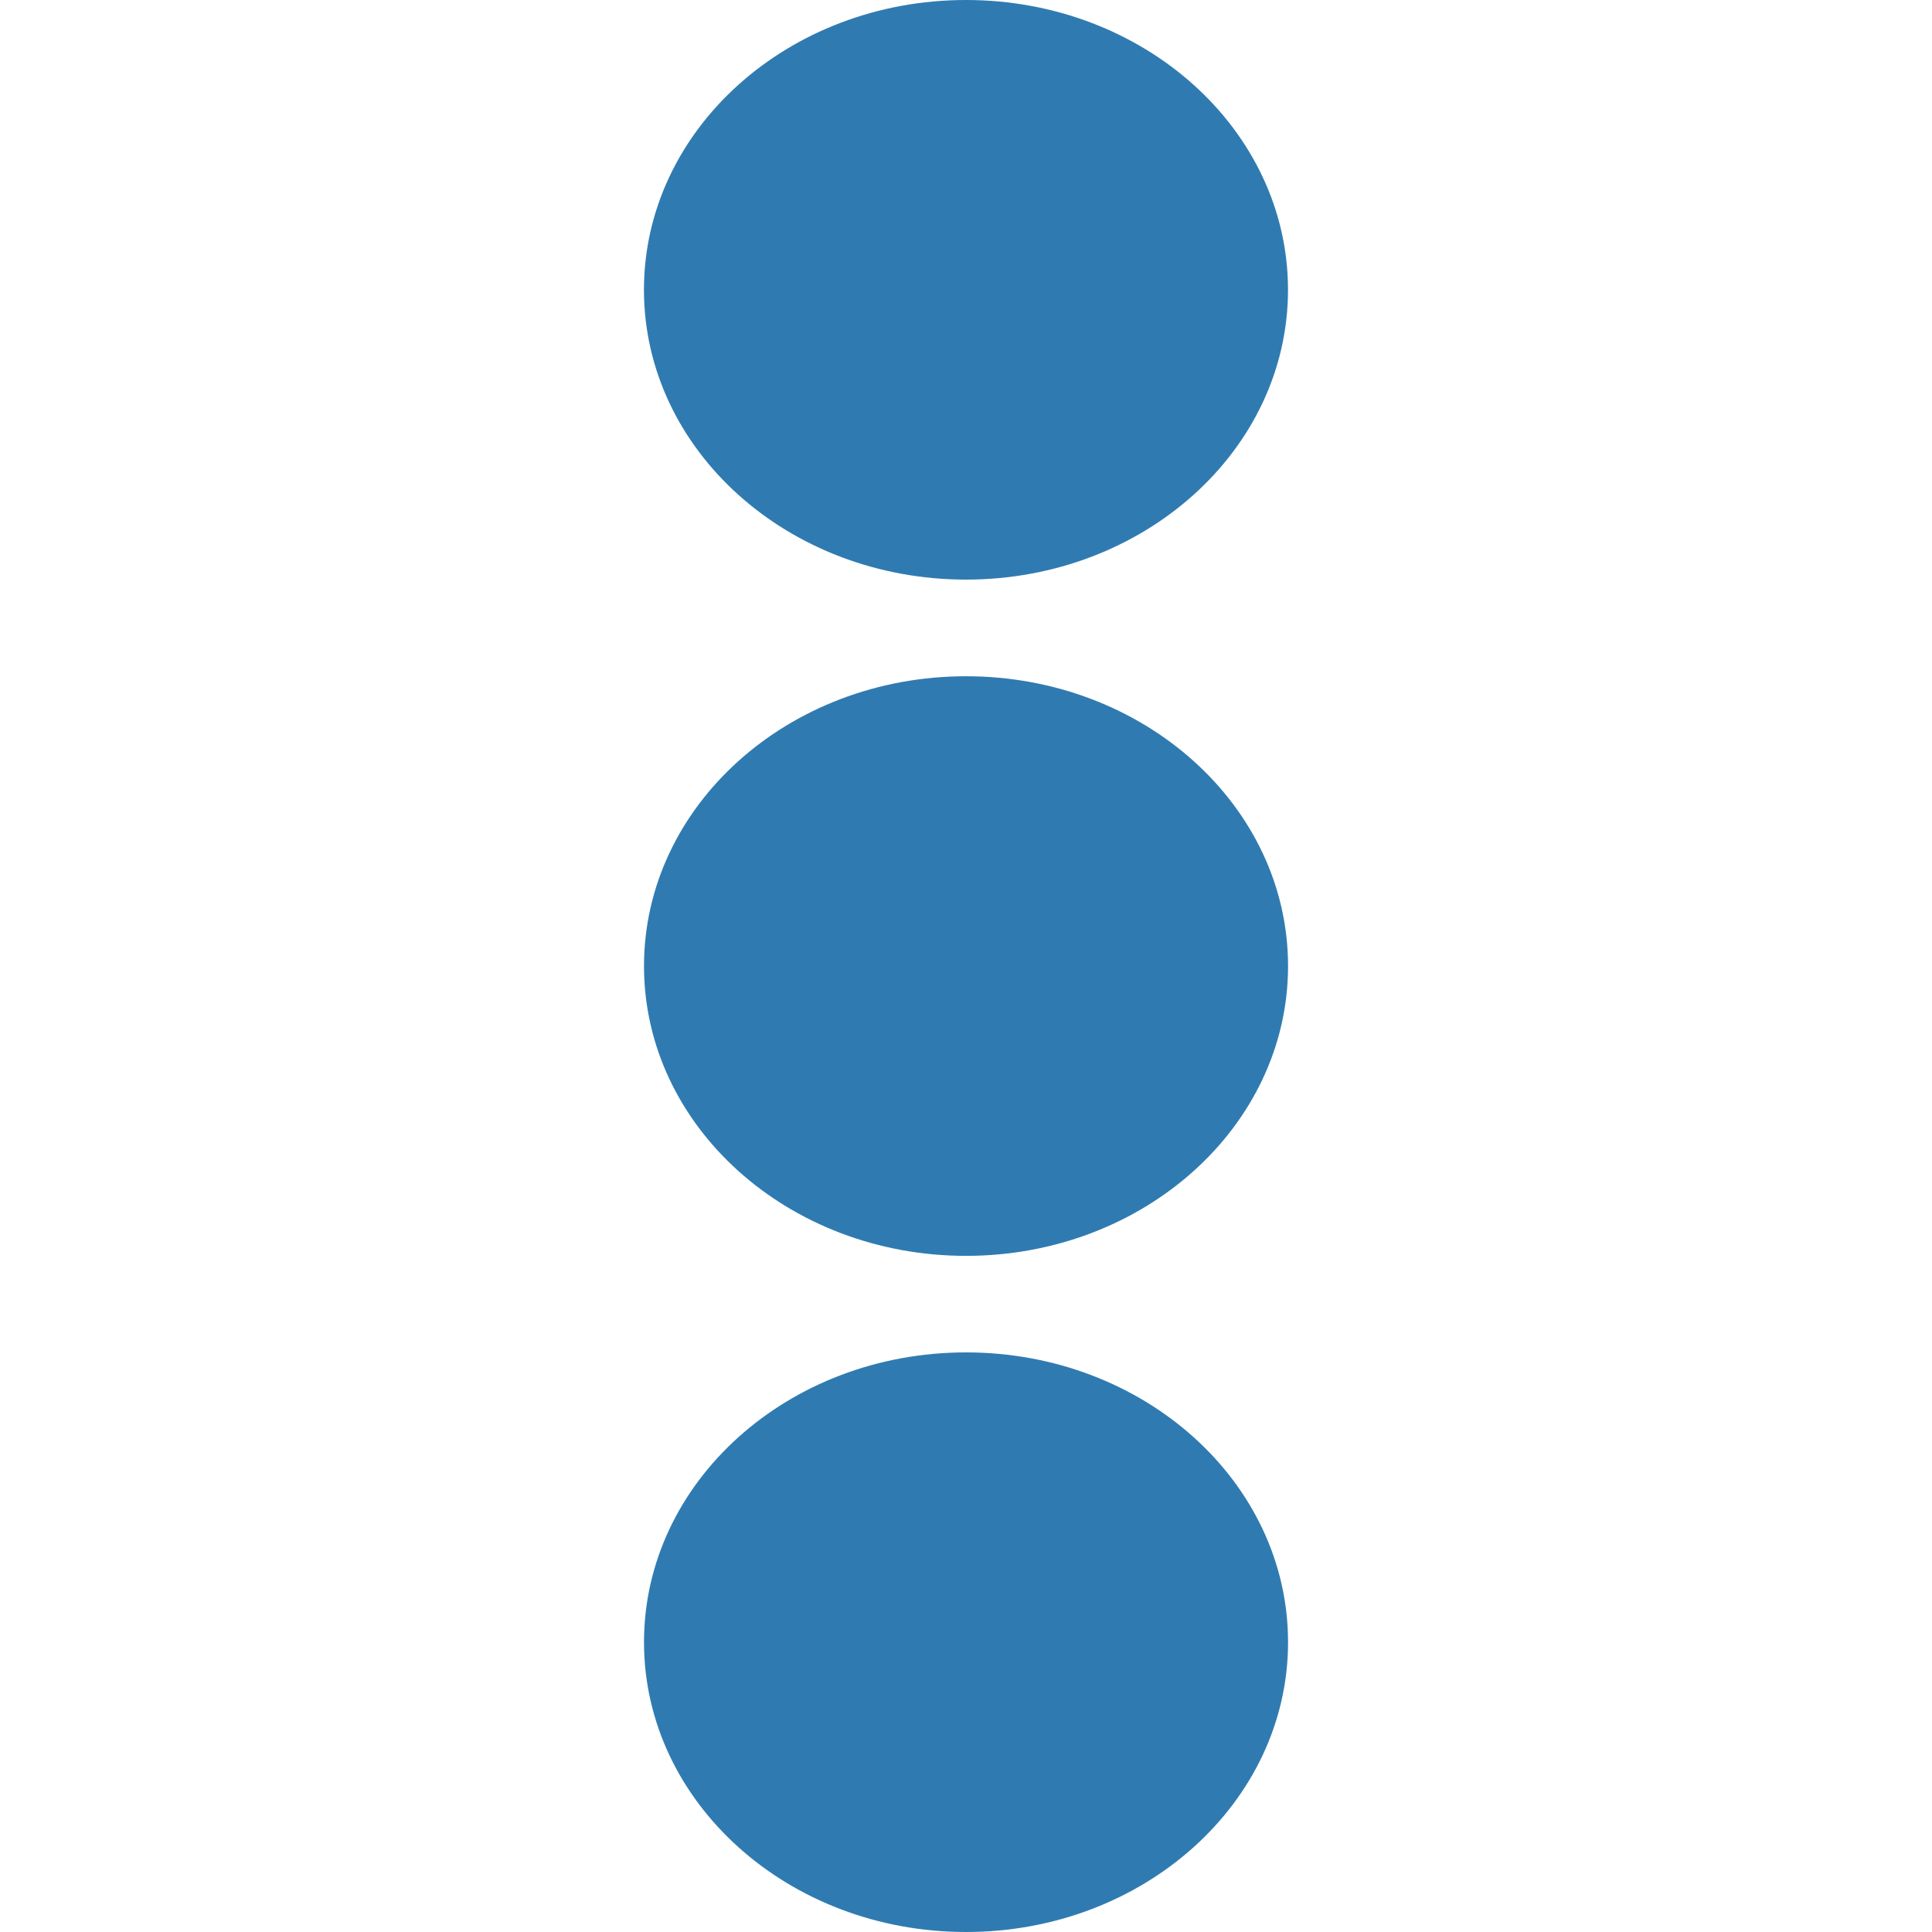
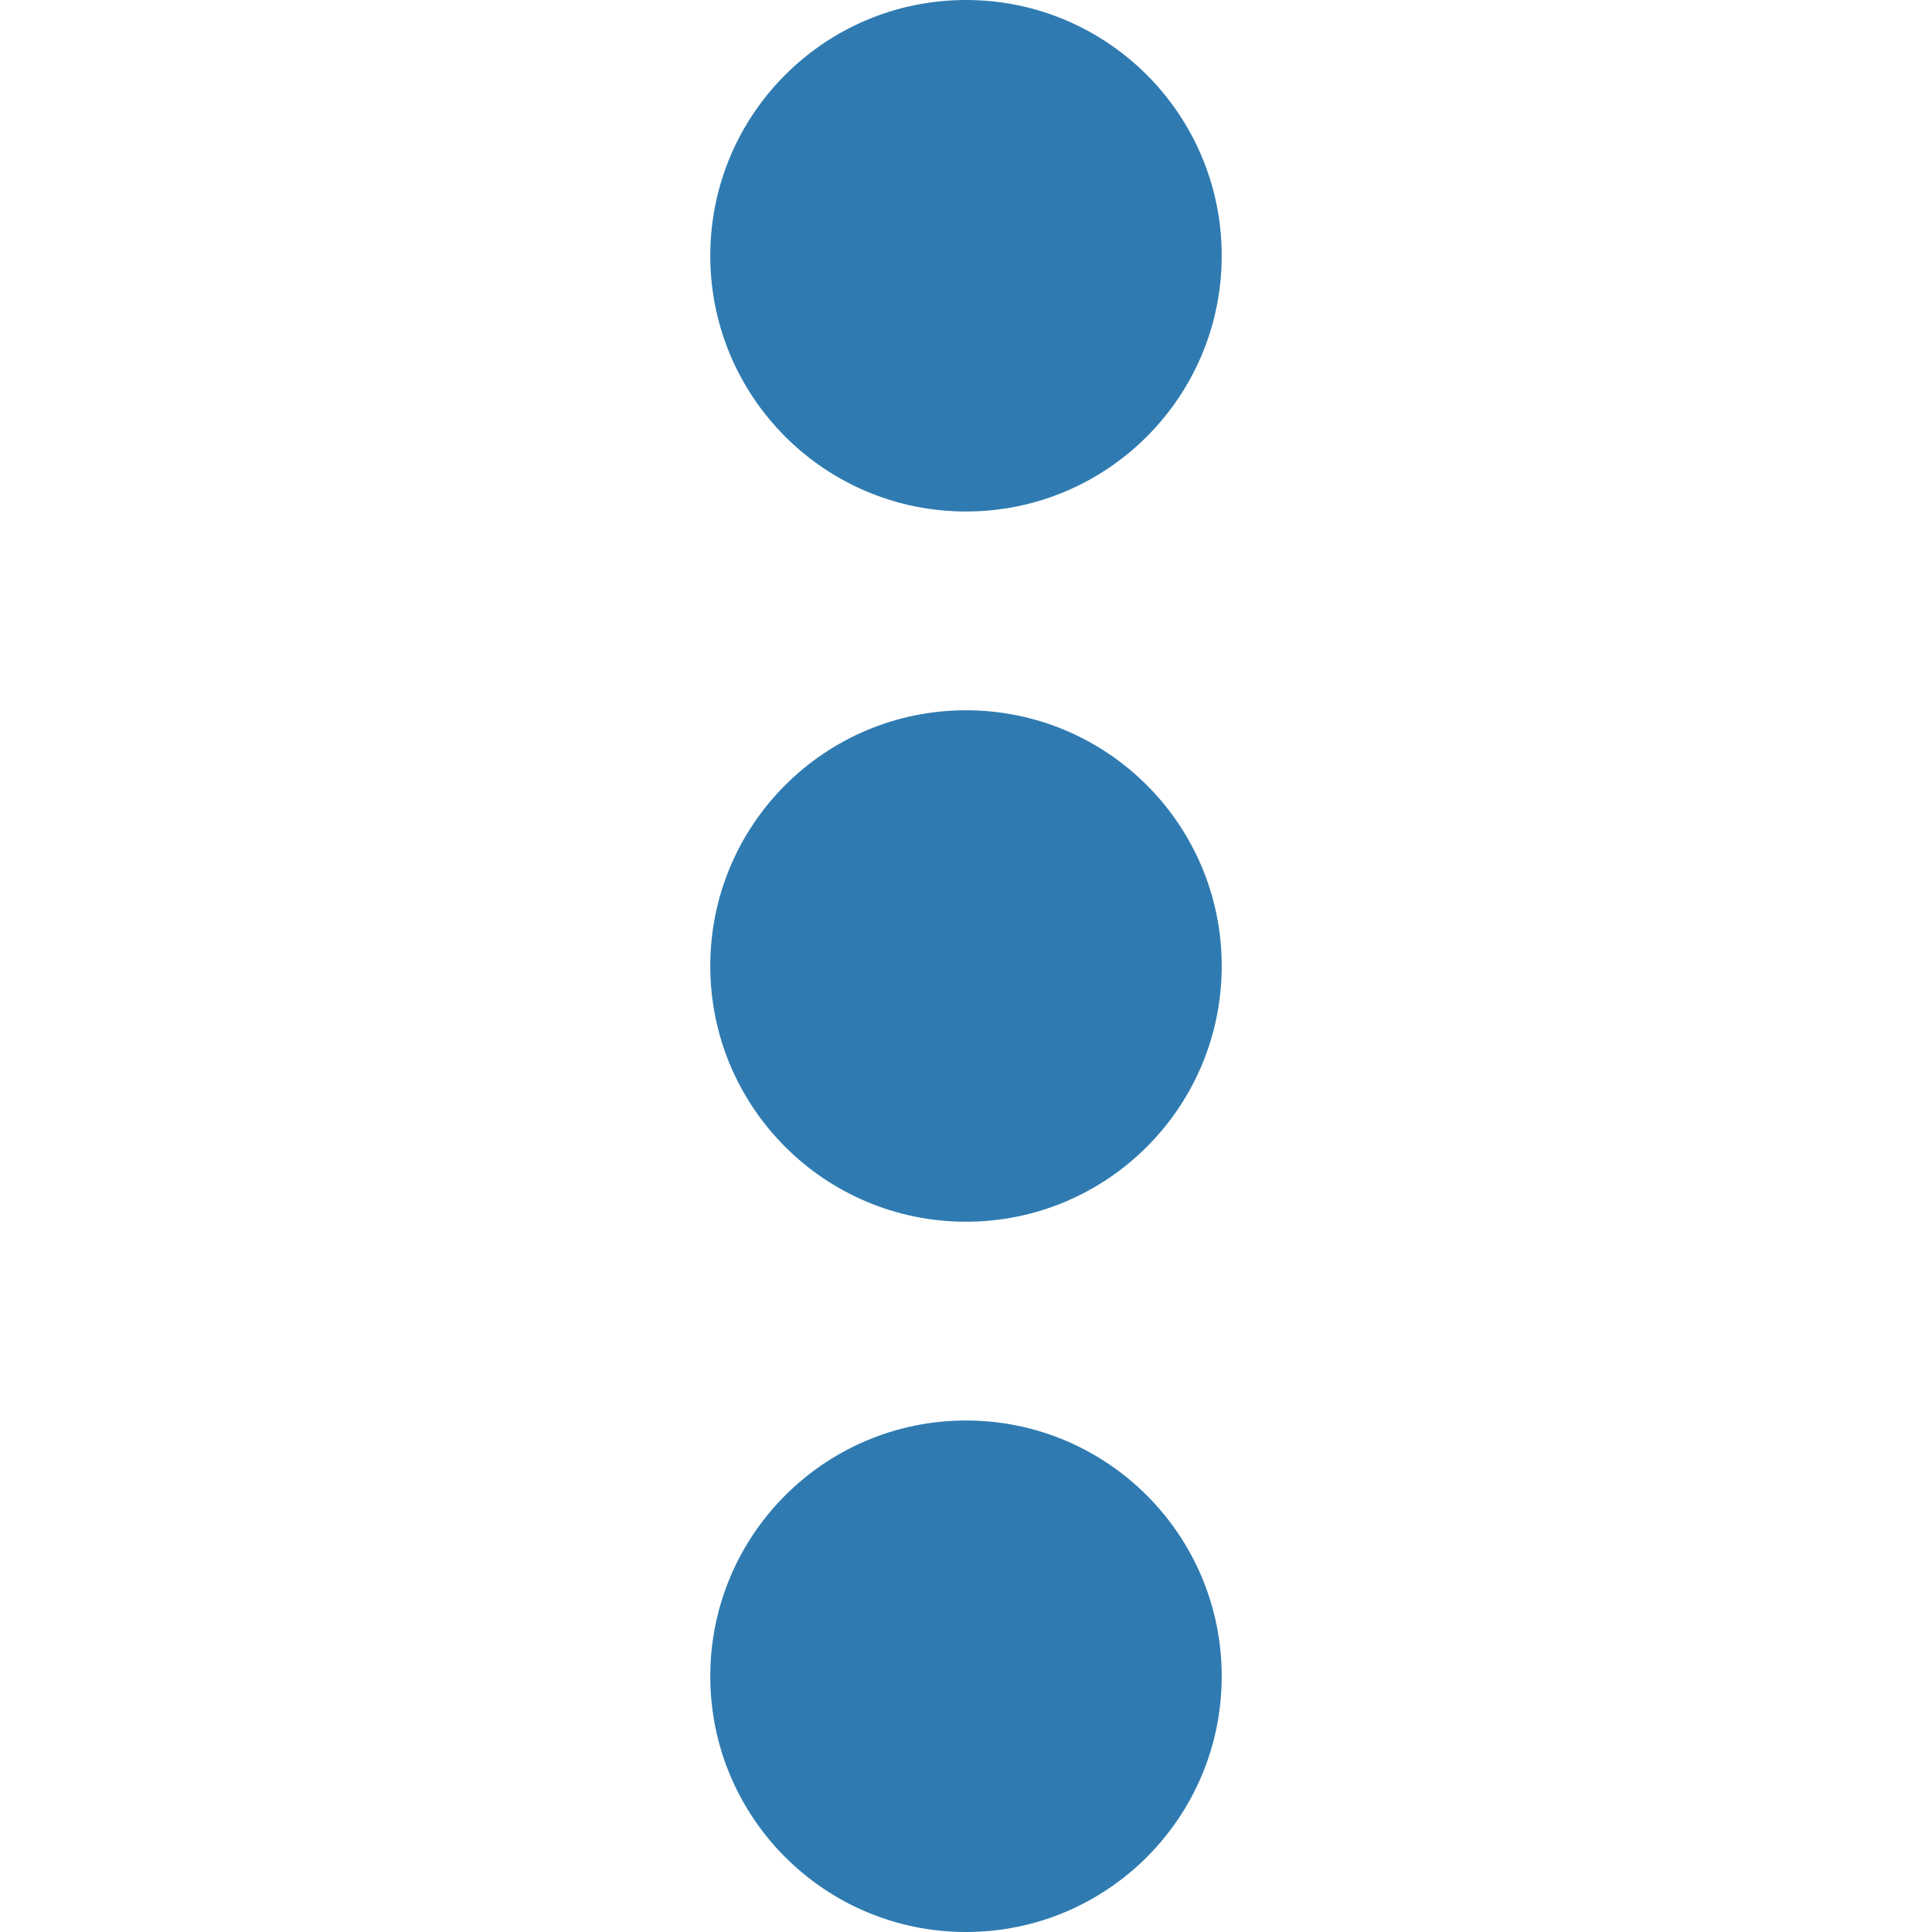
<svg xmlns="http://www.w3.org/2000/svg" xmlns:ns1="http://vectornator.io" height="100%" style="fill-rule:nonzero;clip-rule:evenodd;stroke-linecap:round;stroke-linejoin:round;" xml:space="preserve" width="100%" version="1.1" viewBox="0 0 36 36">
  <defs />
-   <g id="Untitled" ns1:layerName="Untitled">
+   <g id="Layer 1" ns1:layerName="Layer 1">
    <g opacity="1">
-       <path d="M11.999+5.4C11.999+2.418+14.686-7.06422e-07+18-7.06422e-07C21.313-7.06422e-07+24+2.418+24+5.4C24+8.383+21.313+10.8+18+10.8C14.686+10.8+11.999+8.383+11.999+5.4Z" opacity="1" fill="#2f7bb1" />
-       <path d="M12+18.001C12+15.019+14.687+12.601+18+12.601C21.314+12.601+24.001+15.019+24.001+18.001C24.001+20.983+21.314+23.401+18+23.401C14.687+23.401+12+20.983+12+18.001Z" opacity="1" fill="#2f7bb1" />
-       <path d="M12+30.6C12+27.617+14.687+25.2+18+25.2C21.314+25.2+24.001+27.617+24.001+30.6C24.001+33.582+21.314+36+18+36C14.687+36+12+33.582+12+30.6Z" opacity="1" fill="#2f7bb1" />
+       <path d="M18-1.86112e-07L18-1.86112e-07C20.632-1.86112e-07+22.765+2.134+22.765+4.765L22.765+4.765C22.765+7.397+20.632+9.531+18+9.531L18+9.531C15.368+9.531+13.235+7.397+13.235+4.765L13.235+4.765C13.235+2.134+15.368-1.86112e-07+18-1.86112e-07Z" opacity="1" fill="#2f7bb1" />
+       <path d="M18+13.235L18+13.235C20.632+13.235+22.765+15.368+22.765+18L22.765+18C22.765+20.632+20.632+22.765+18+22.765L18+22.765C15.368+22.765+13.235+20.632+13.235+18L13.235+18C13.235+15.368+15.368+13.235+18+13.235Z" opacity="1" fill="#2f7bb1" />
+       <path d="M18+26.469L18+26.469C20.632+26.469+22.765+28.603+22.765+31.235L22.765+31.235C22.765+33.867+20.632+36+18+36L18+36C15.368+36+13.235+33.867+13.235+31.235L13.235+31.235C13.235+28.603+15.368+26.469+18+26.469Z" opacity="1" fill="#2f7bb1" />
    </g>
  </g>
</svg>
